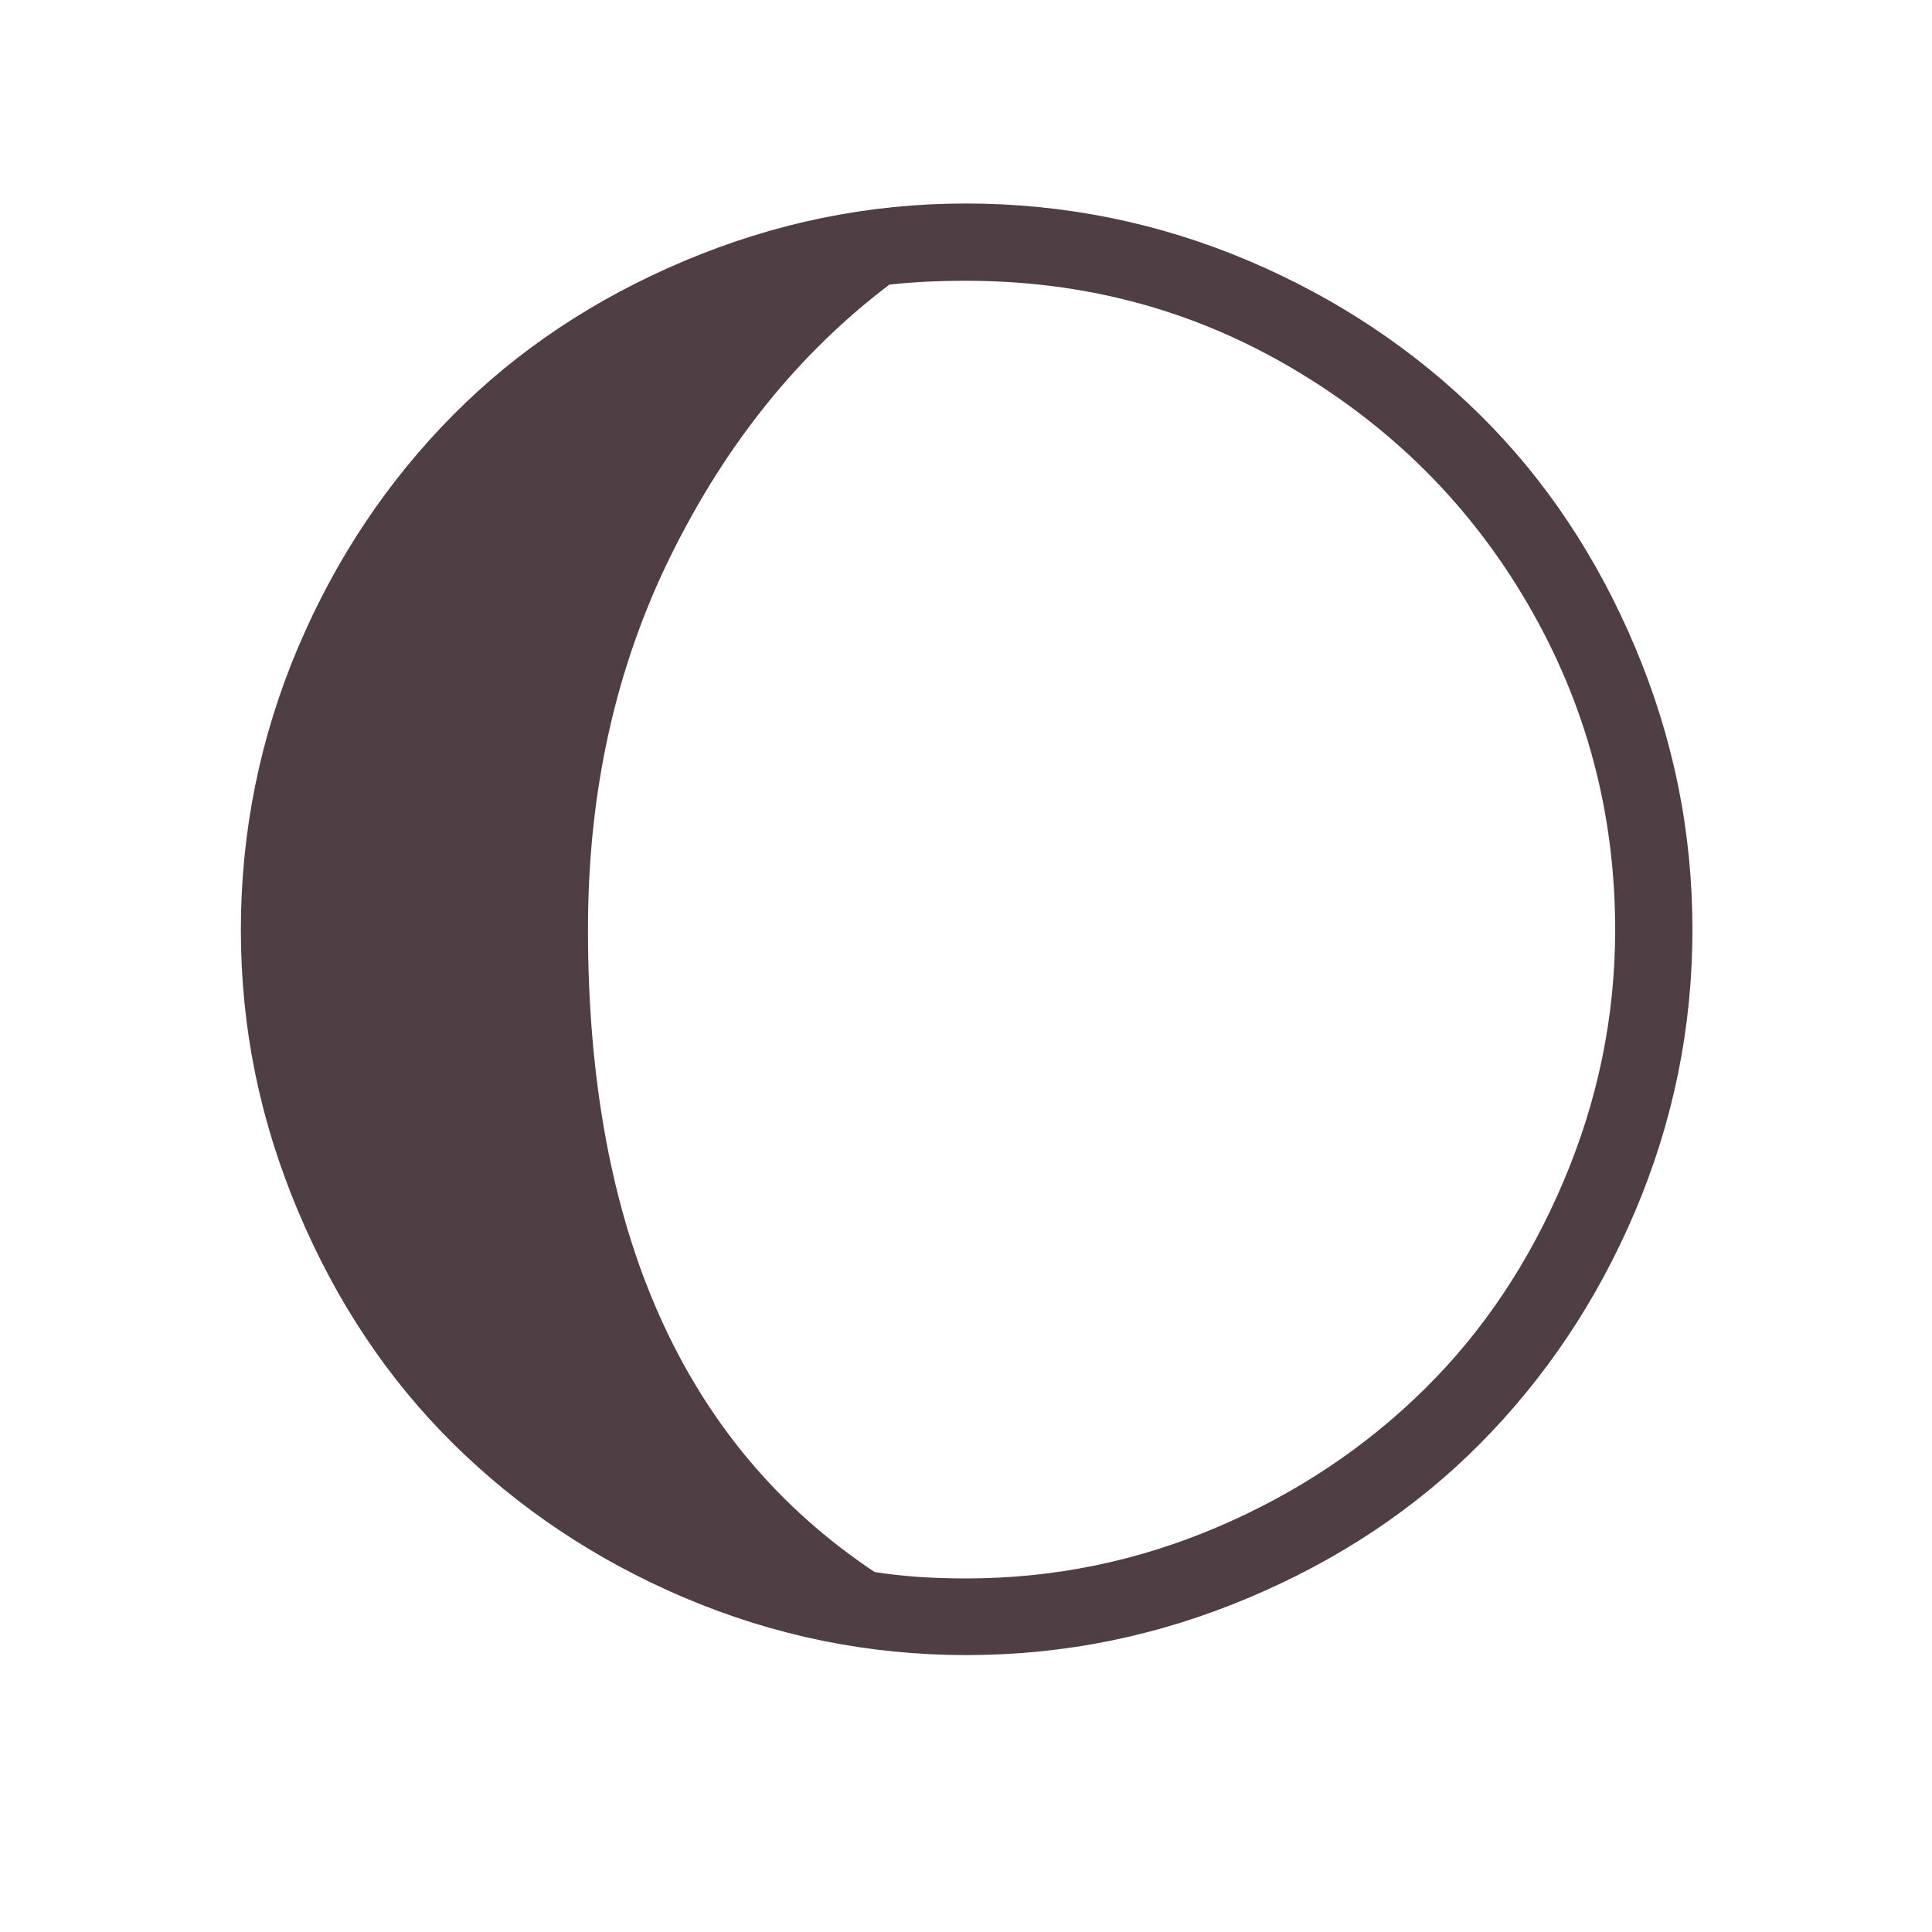
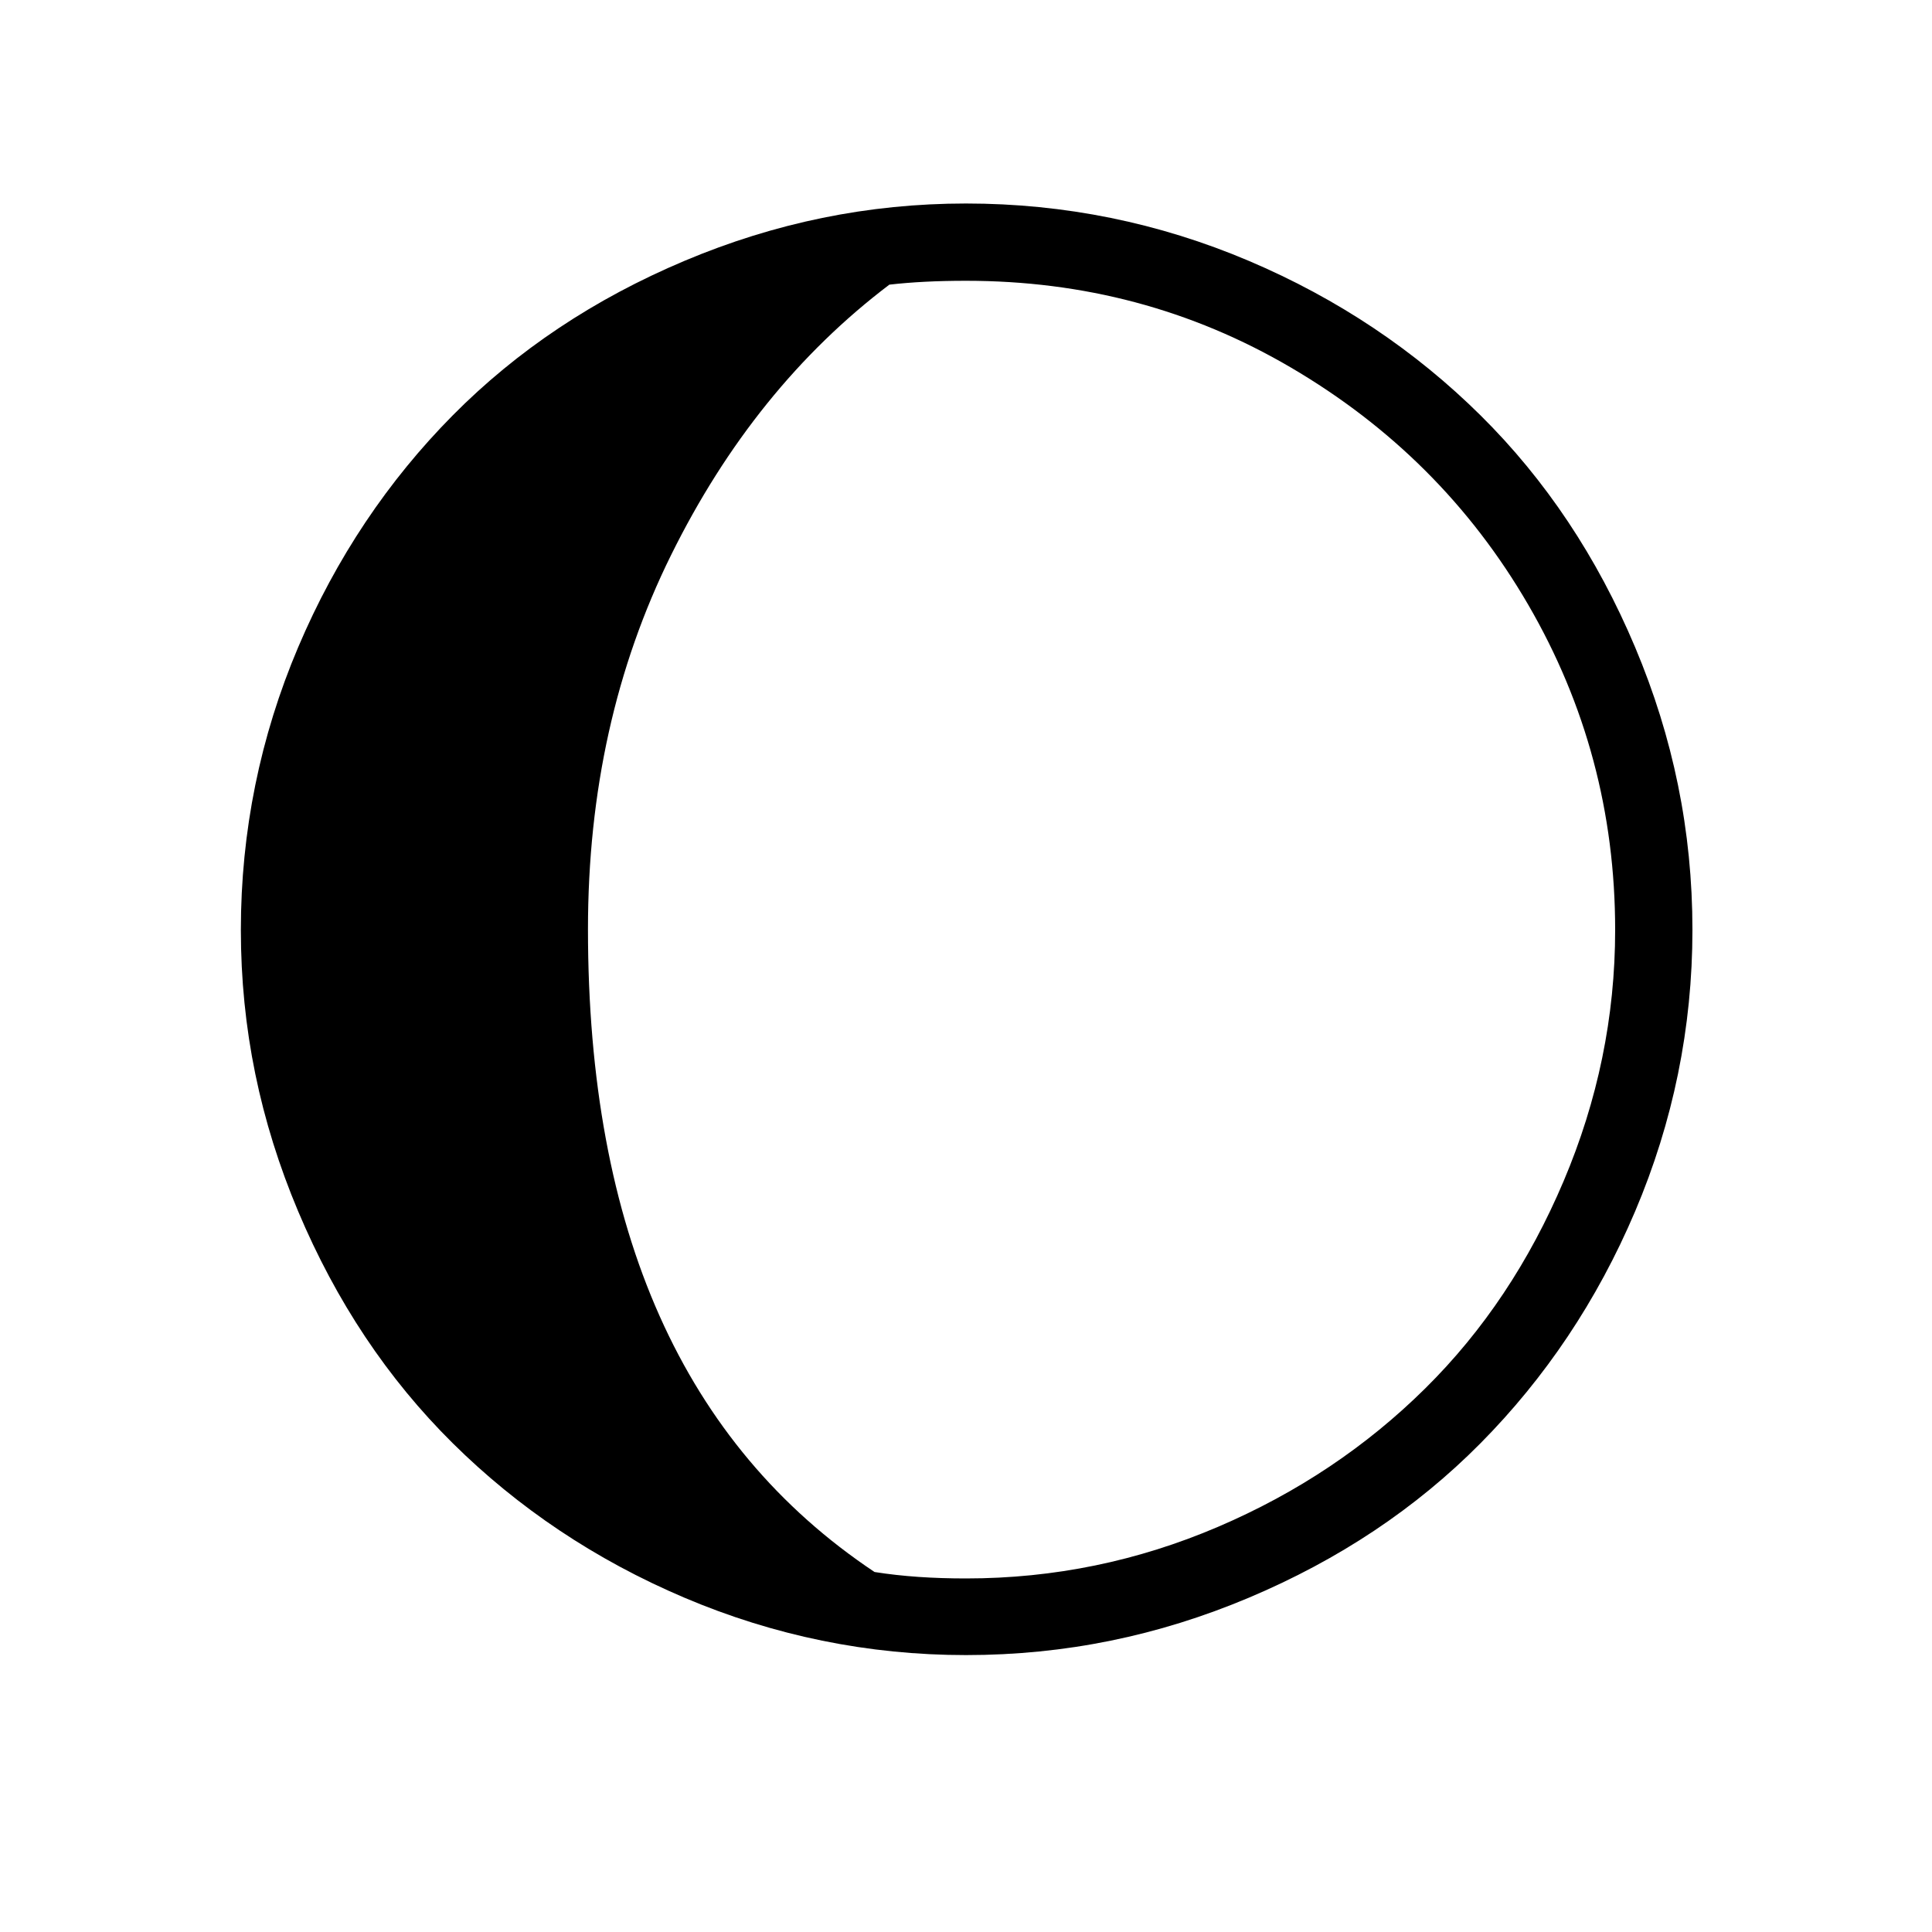
- <svg xmlns="http://www.w3.org/2000/svg" fill="#4F3E44" version="1.1" id="Layer_1" x="0px" y="0px" viewBox="0 0 30 30" style="enable-background:new 0 0 30 30;" xml:space="preserve">
+ <svg xmlns="http://www.w3.org/2000/svg" version="1.1" id="Layer_1" x="0px" y="0px" viewBox="0 0 30 30" style="enable-background:new 0 0 30 30;" xml:space="preserve">
  <path d="M3.74,14.44c0-1.53,0.3-3,0.89-4.39s1.4-2.59,2.4-3.6s2.2-1.81,3.6-2.4s2.85-0.89,4.37-0.89c1.53,0,3,0.3,4.39,0.89  s2.59,1.4,3.6,2.4s1.81,2.2,2.4,3.6s0.89,2.85,0.89,4.39c0,1.52-0.3,2.98-0.89,4.37s-1.4,2.59-2.4,3.6s-2.2,1.81-3.6,2.4  s-2.85,0.89-4.39,0.89c-1.52,0-2.98-0.3-4.37-0.89s-2.59-1.4-3.6-2.4s-1.81-2.2-2.4-3.6S3.74,15.97,3.74,14.44z M9.13,14.43  c0,4.68,1.48,8,4.45,9.98c0.44,0.07,0.91,0.1,1.42,0.1c1.37,0,2.67-0.27,3.91-0.8s2.31-1.25,3.22-2.15s1.62-1.97,2.15-3.22  s0.8-2.55,0.8-3.9c0-1.82-0.45-3.5-1.35-5.05s-2.13-2.77-3.68-3.68s-3.23-1.35-5.05-1.35c-0.45,0-0.84,0.02-1.19,0.06  c-1.4,1.06-2.53,2.46-3.39,4.2S9.13,12.29,9.13,14.43z" />
</svg>
